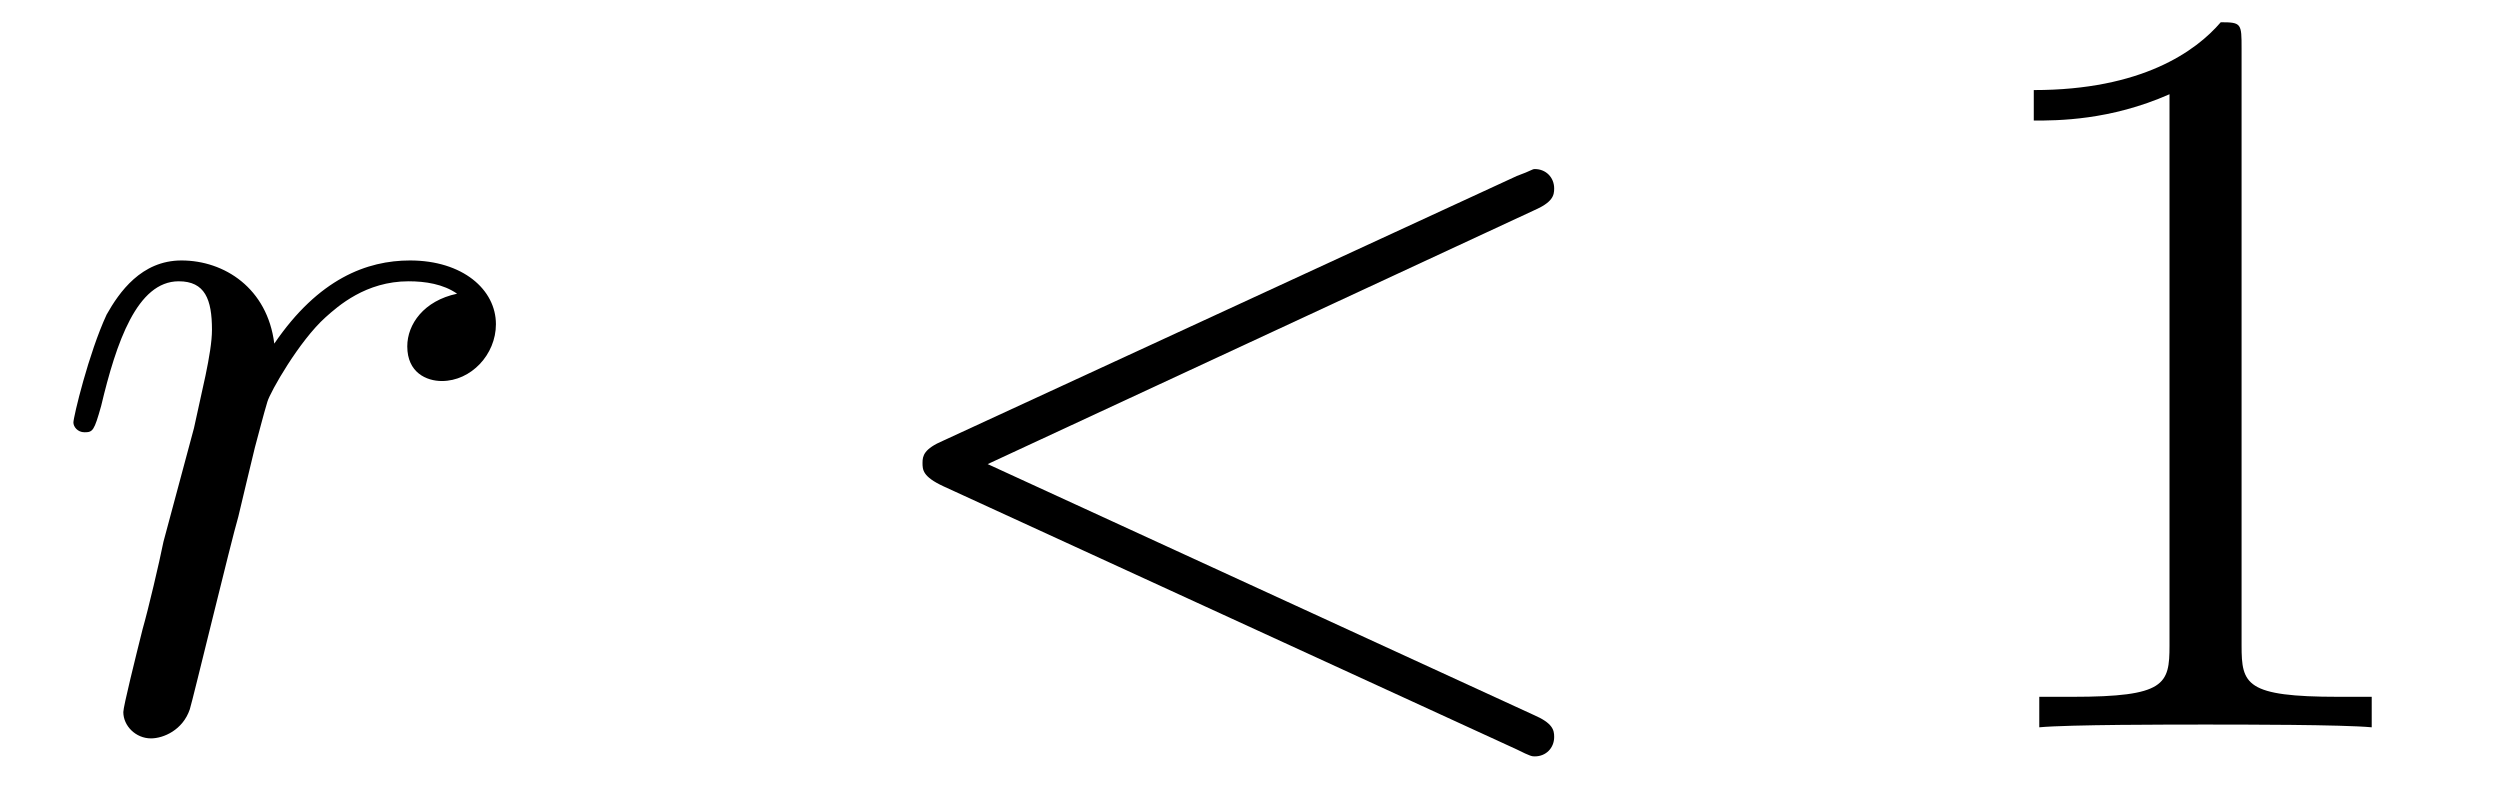
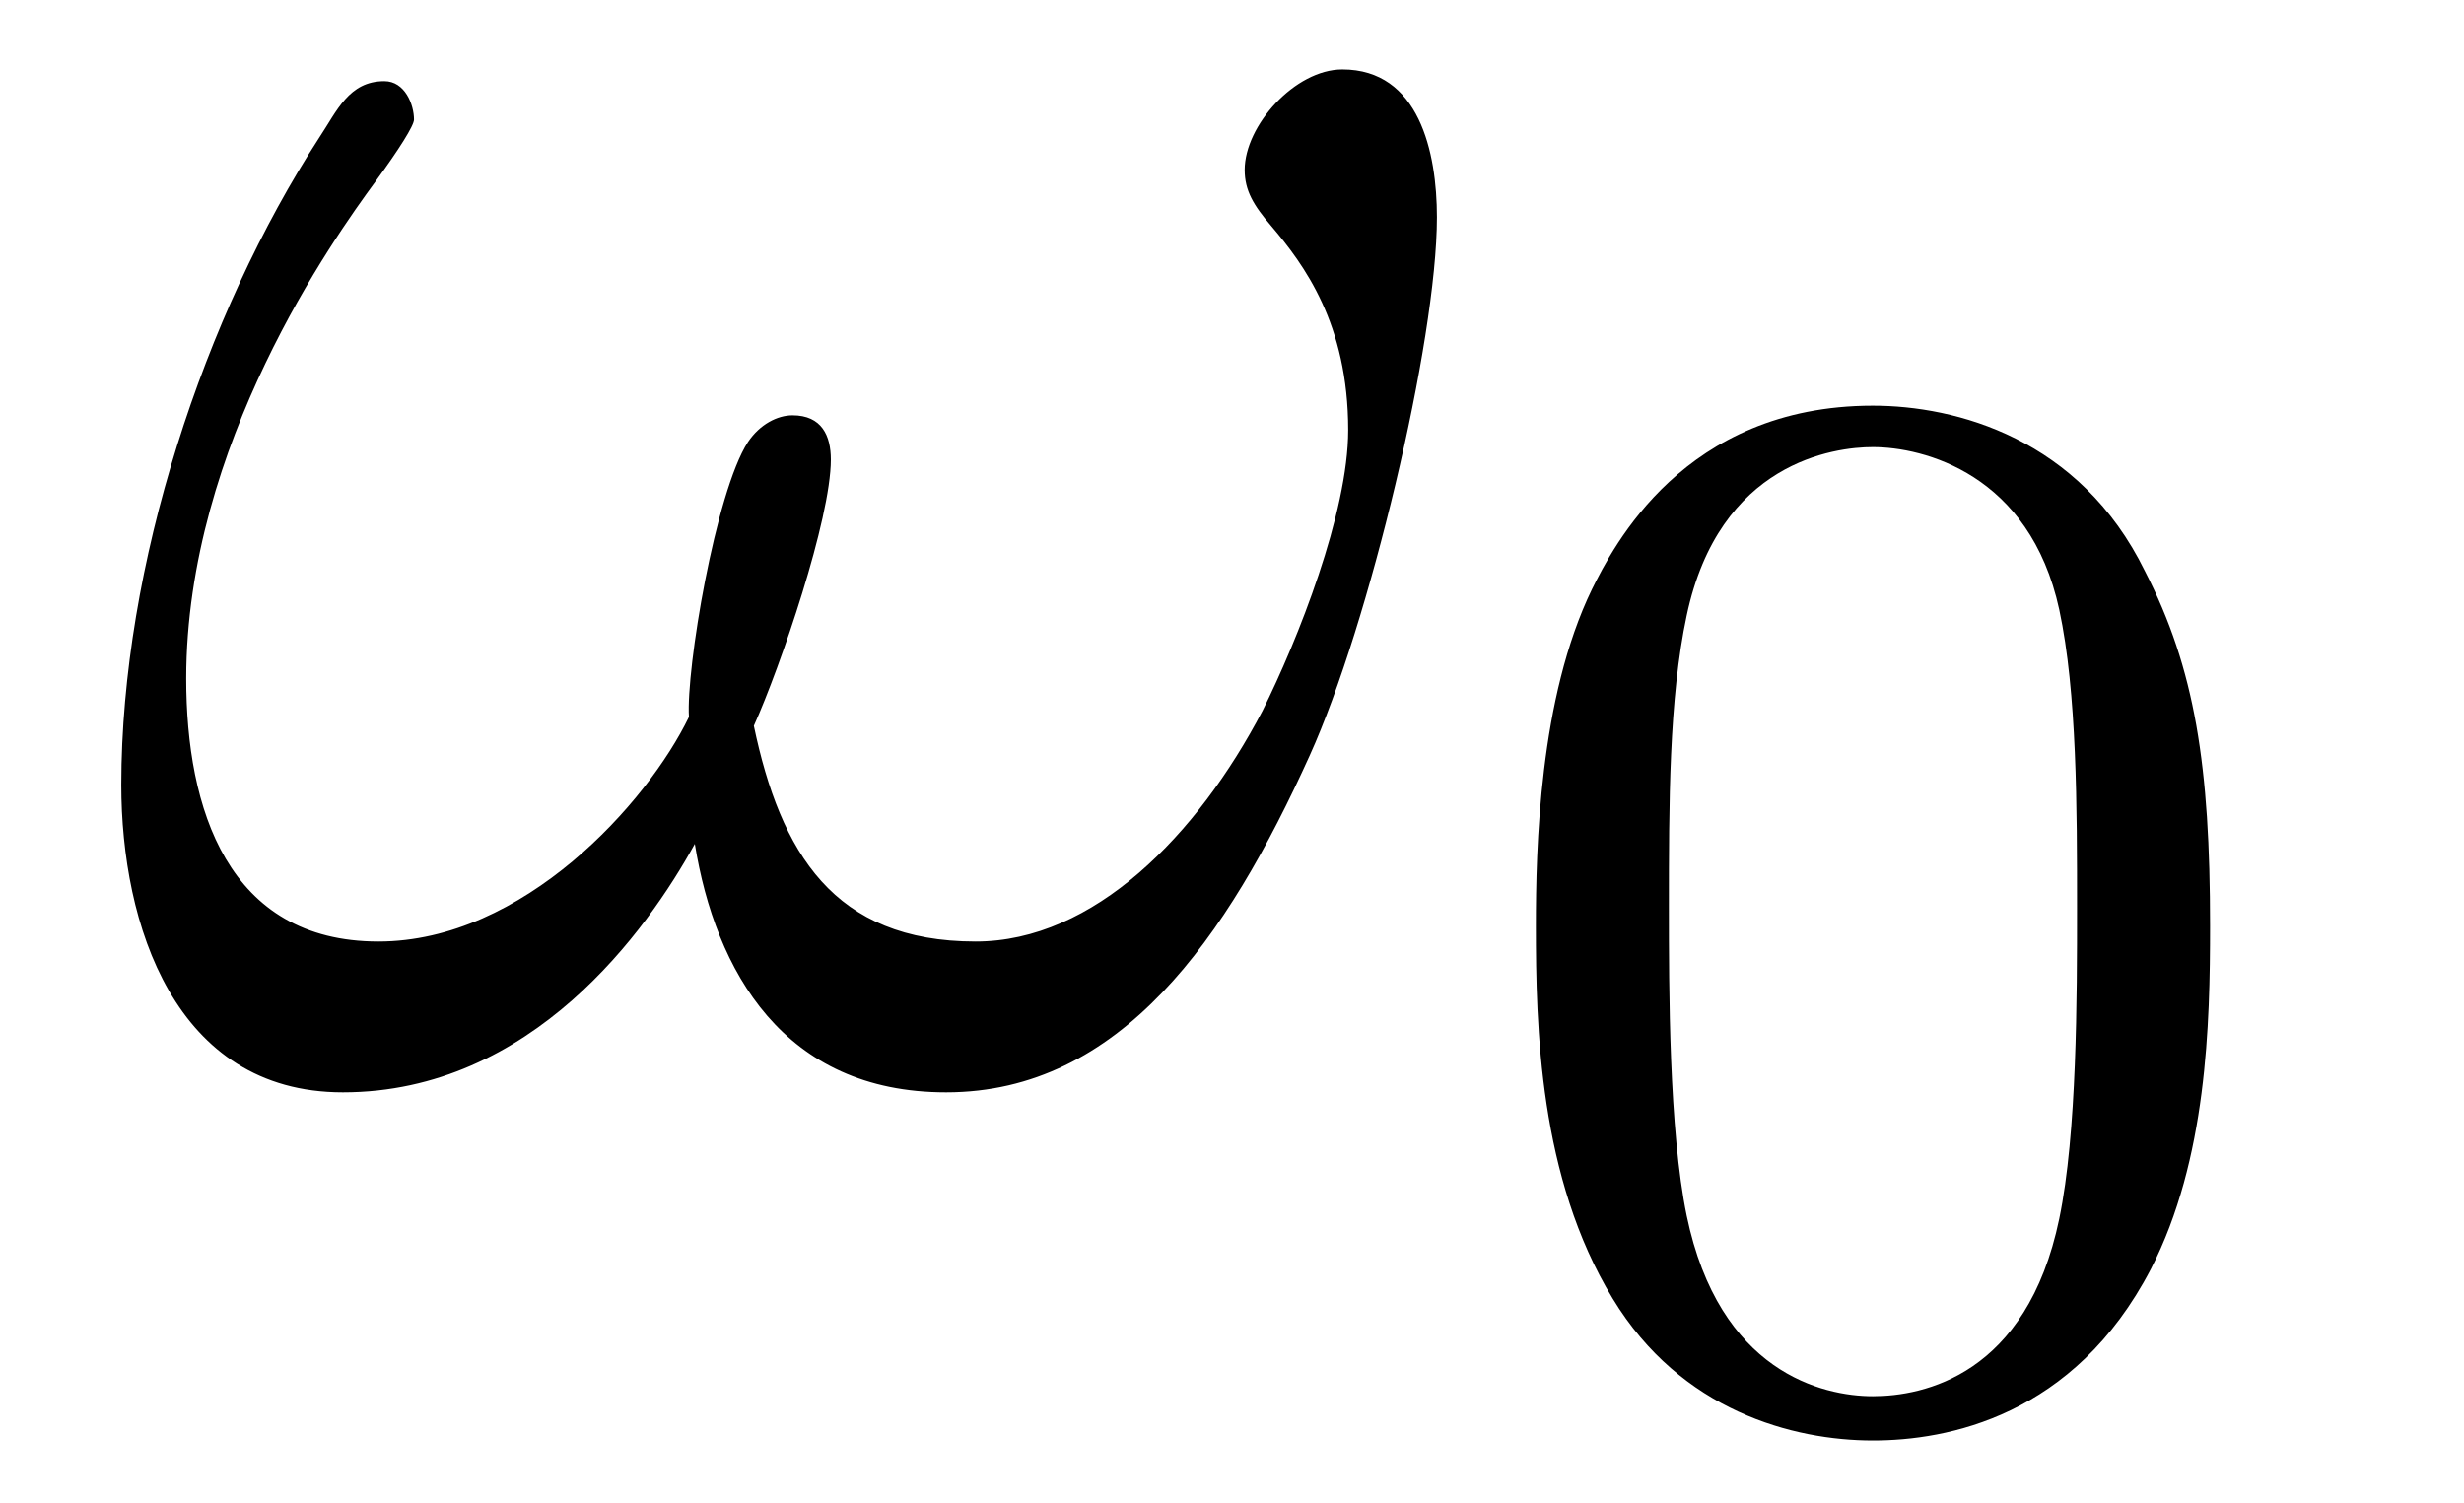
- <svg xmlns="http://www.w3.org/2000/svg" xmlns:xlink="http://www.w3.org/1999/xlink" viewBox="0 0 28.2 9.023" version="1.2">
+ <svg xmlns="http://www.w3.org/2000/svg" xmlns:xlink="http://www.w3.org/1999/xlink" viewBox="0 0 13.022 7.941" version="1.2">
  <defs>
    <g>
      <symbol overflow="visible" id="glyph0-0">
        <path style="stroke:none;" d="" />
      </symbol>
      <symbol overflow="visible" id="glyph0-1">
-         <path style="stroke:none;" d="M 4.656 -4.891 C 4.281 -4.812 4.094 -4.547 4.094 -4.297 C 4.094 -4 4.312 -3.906 4.484 -3.906 C 4.812 -3.906 5.094 -4.203 5.094 -4.547 C 5.094 -4.938 4.719 -5.266 4.125 -5.266 C 3.641 -5.266 3.094 -5.062 2.594 -4.328 C 2.516 -4.953 2.031 -5.266 1.547 -5.266 C 1.094 -5.266 0.844 -4.906 0.703 -4.656 C 0.5 -4.219 0.328 -3.5 0.328 -3.438 C 0.328 -3.391 0.375 -3.328 0.453 -3.328 C 0.547 -3.328 0.562 -3.344 0.641 -3.625 C 0.812 -4.344 1.047 -5.031 1.516 -5.031 C 1.812 -5.031 1.891 -4.828 1.891 -4.484 C 1.891 -4.219 1.766 -3.75 1.688 -3.375 L 1.344 -2.094 C 1.297 -1.859 1.172 -1.328 1.109 -1.109 C 1.031 -0.797 0.891 -0.234 0.891 -0.172 C 0.891 -0.016 1.031 0.125 1.203 0.125 C 1.344 0.125 1.562 0.031 1.641 -0.203 C 1.672 -0.297 2.109 -2.109 2.188 -2.375 C 2.25 -2.641 2.312 -2.891 2.375 -3.156 C 2.422 -3.328 2.469 -3.516 2.516 -3.672 C 2.547 -3.781 2.875 -4.359 3.172 -4.625 C 3.312 -4.75 3.625 -5.031 4.109 -5.031 C 4.297 -5.031 4.5 -5 4.656 -4.891 Z M 4.656 -4.891 " />
-       </symbol>
-       <symbol overflow="visible" id="glyph0-2">
-         <path style="stroke:none;" d="M 7.875 -5.828 C 8.094 -5.922 8.109 -6 8.109 -6.078 C 8.109 -6.203 8.016 -6.297 7.891 -6.297 C 7.859 -6.297 7.859 -6.281 7.688 -6.219 L 1.219 -3.234 C 1 -3.141 0.984 -3.062 0.984 -2.984 C 0.984 -2.906 0.984 -2.828 1.219 -2.719 L 7.688 0.25 C 7.844 0.328 7.859 0.328 7.891 0.328 C 8.016 0.328 8.109 0.234 8.109 0.109 C 8.109 0.031 8.094 -0.047 7.875 -0.141 L 1.719 -2.969 Z M 7.875 -5.828 " />
+         <path style="stroke:none;" d="M 7.094 -4.5 C 7.094 -4.844 7 -5.281 6.594 -5.281 C 6.344 -5.281 6.078 -4.984 6.078 -4.75 C 6.078 -4.641 6.125 -4.562 6.219 -4.453 C 6.391 -4.25 6.625 -3.938 6.625 -3.375 C 6.625 -2.938 6.359 -2.266 6.172 -1.891 C 5.828 -1.234 5.281 -0.672 4.656 -0.672 C 3.906 -0.672 3.625 -1.141 3.484 -1.812 C 3.625 -2.125 3.891 -2.906 3.891 -3.219 C 3.891 -3.344 3.844 -3.453 3.688 -3.453 C 3.609 -3.453 3.516 -3.406 3.453 -3.312 C 3.281 -3.047 3.125 -2.109 3.141 -1.859 C 2.922 -1.406 2.266 -0.672 1.5 -0.672 C 0.703 -0.672 0.484 -1.375 0.484 -2.062 C 0.484 -3.297 1.266 -4.391 1.484 -4.688 C 1.609 -4.859 1.688 -4.984 1.688 -5.016 C 1.688 -5.094 1.641 -5.219 1.531 -5.219 C 1.344 -5.219 1.281 -5.062 1.188 -4.922 C 0.578 -3.984 0.141 -2.656 0.141 -1.5 C 0.141 -0.766 0.422 0.125 1.312 0.125 C 2.312 0.125 2.922 -0.734 3.172 -1.188 C 3.281 -0.516 3.641 0.125 4.5 0.125 C 5.422 0.125 5.984 -0.688 6.422 -1.656 C 6.734 -2.344 7.094 -3.844 7.094 -4.5 Z M 7.094 -4.5 " />
      </symbol>
      <symbol overflow="visible" id="glyph1-0">
        <path style="stroke:none;" d="" />
      </symbol>
      <symbol overflow="visible" id="glyph1-1">
-         <path style="stroke:none;" d="M 3.438 -7.656 C 3.438 -7.938 3.438 -7.953 3.203 -7.953 C 2.922 -7.625 2.312 -7.188 1.094 -7.188 L 1.094 -6.844 C 1.359 -6.844 1.953 -6.844 2.625 -7.141 L 2.625 -0.922 C 2.625 -0.484 2.578 -0.344 1.531 -0.344 L 1.156 -0.344 L 1.156 0 C 1.484 -0.031 2.641 -0.031 3.031 -0.031 C 3.438 -0.031 4.578 -0.031 4.906 0 L 4.906 -0.344 L 4.531 -0.344 C 3.484 -0.344 3.438 -0.484 3.438 -0.922 Z M 3.438 -7.656 " />
+         <path style="stroke:none;" d="M 3.891 -2.547 C 3.891 -3.391 3.812 -3.906 3.547 -4.422 C 3.203 -5.125 2.547 -5.297 2.109 -5.297 C 1.109 -5.297 0.734 -4.547 0.625 -4.328 C 0.344 -3.75 0.328 -2.953 0.328 -2.547 C 0.328 -2.016 0.344 -1.219 0.734 -0.578 C 1.094 0.016 1.688 0.172 2.109 0.172 C 2.5 0.172 3.172 0.047 3.578 -0.734 C 3.875 -1.312 3.891 -2.031 3.891 -2.547 Z M 2.109 -0.062 C 1.844 -0.062 1.297 -0.188 1.125 -1.016 C 1.031 -1.469 1.031 -2.219 1.031 -2.641 C 1.031 -3.188 1.031 -3.75 1.125 -4.188 C 1.297 -5 1.906 -5.078 2.109 -5.078 C 2.375 -5.078 2.938 -4.938 3.094 -4.219 C 3.188 -3.781 3.188 -3.172 3.188 -2.641 C 3.188 -2.172 3.188 -1.453 3.094 -1 C 2.922 -0.172 2.375 -0.062 2.109 -0.062 Z M 2.109 -0.062 " />
      </symbol>
    </g>
+     <clipPath id="clip1">
+       <path d="M 8 2 L 12 2 L 12 7.941 L 8 7.941 Z M 8 2 " />
+     </clipPath>
  </defs>
  <g id="surface1">
    <g style="fill:rgb(0%,0%,0%);fill-opacity:1;">
-       <use xlink:href="#glyph0-1" x="0.5" y="8.204" />
+       <use xlink:href="#glyph0-1" x="0.5" y="5.648" />
    </g>
-     <g style="fill:rgb(0%,0%,0%);fill-opacity:1;">
-       <use xlink:href="#glyph0-2" x="9.422" y="8.204" />
-     </g>
-     <g style="fill:rgb(0%,0%,0%);fill-opacity:1;">
-       <use xlink:href="#glyph1-1" x="21.847" y="8.204" />
+     <g clip-path="url(#clip1)" clip-rule="nonzero">
+       <g style="fill:rgb(0%,0%,0%);fill-opacity:1;">
+         <use xlink:href="#glyph1-1" x="7.789" y="7.441" />
+       </g>
    </g>
  </g>
</svg>
